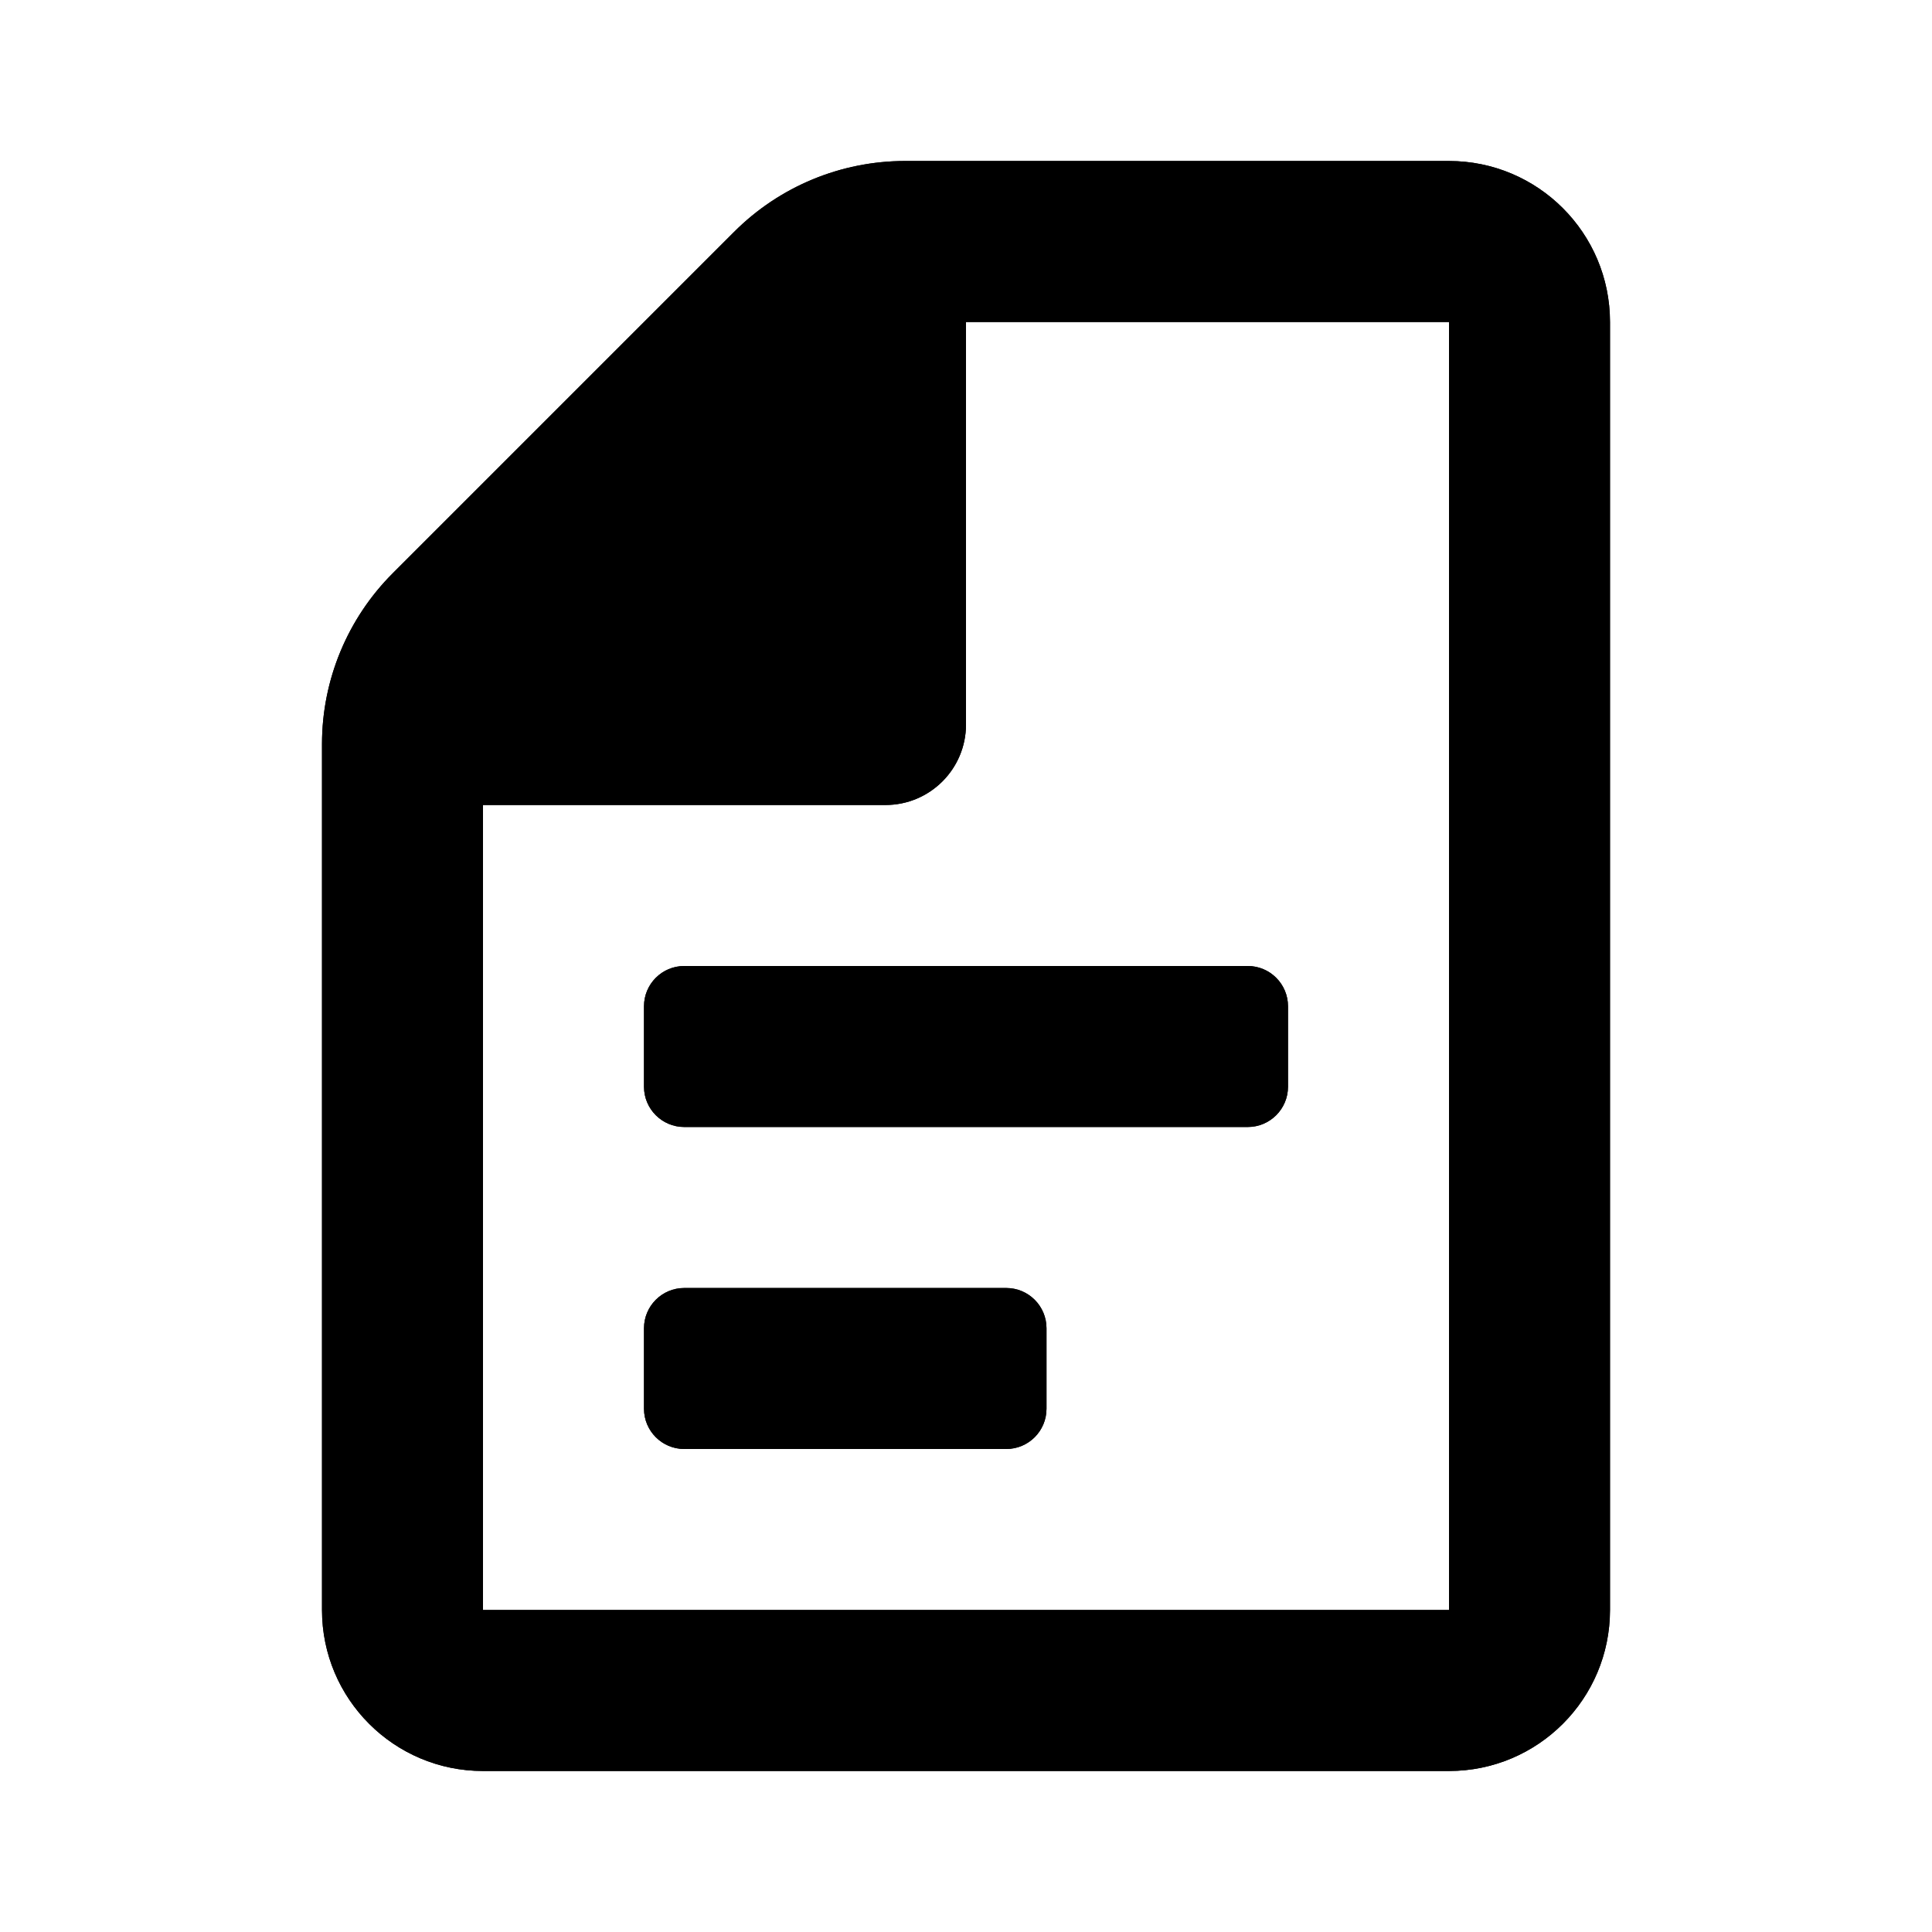
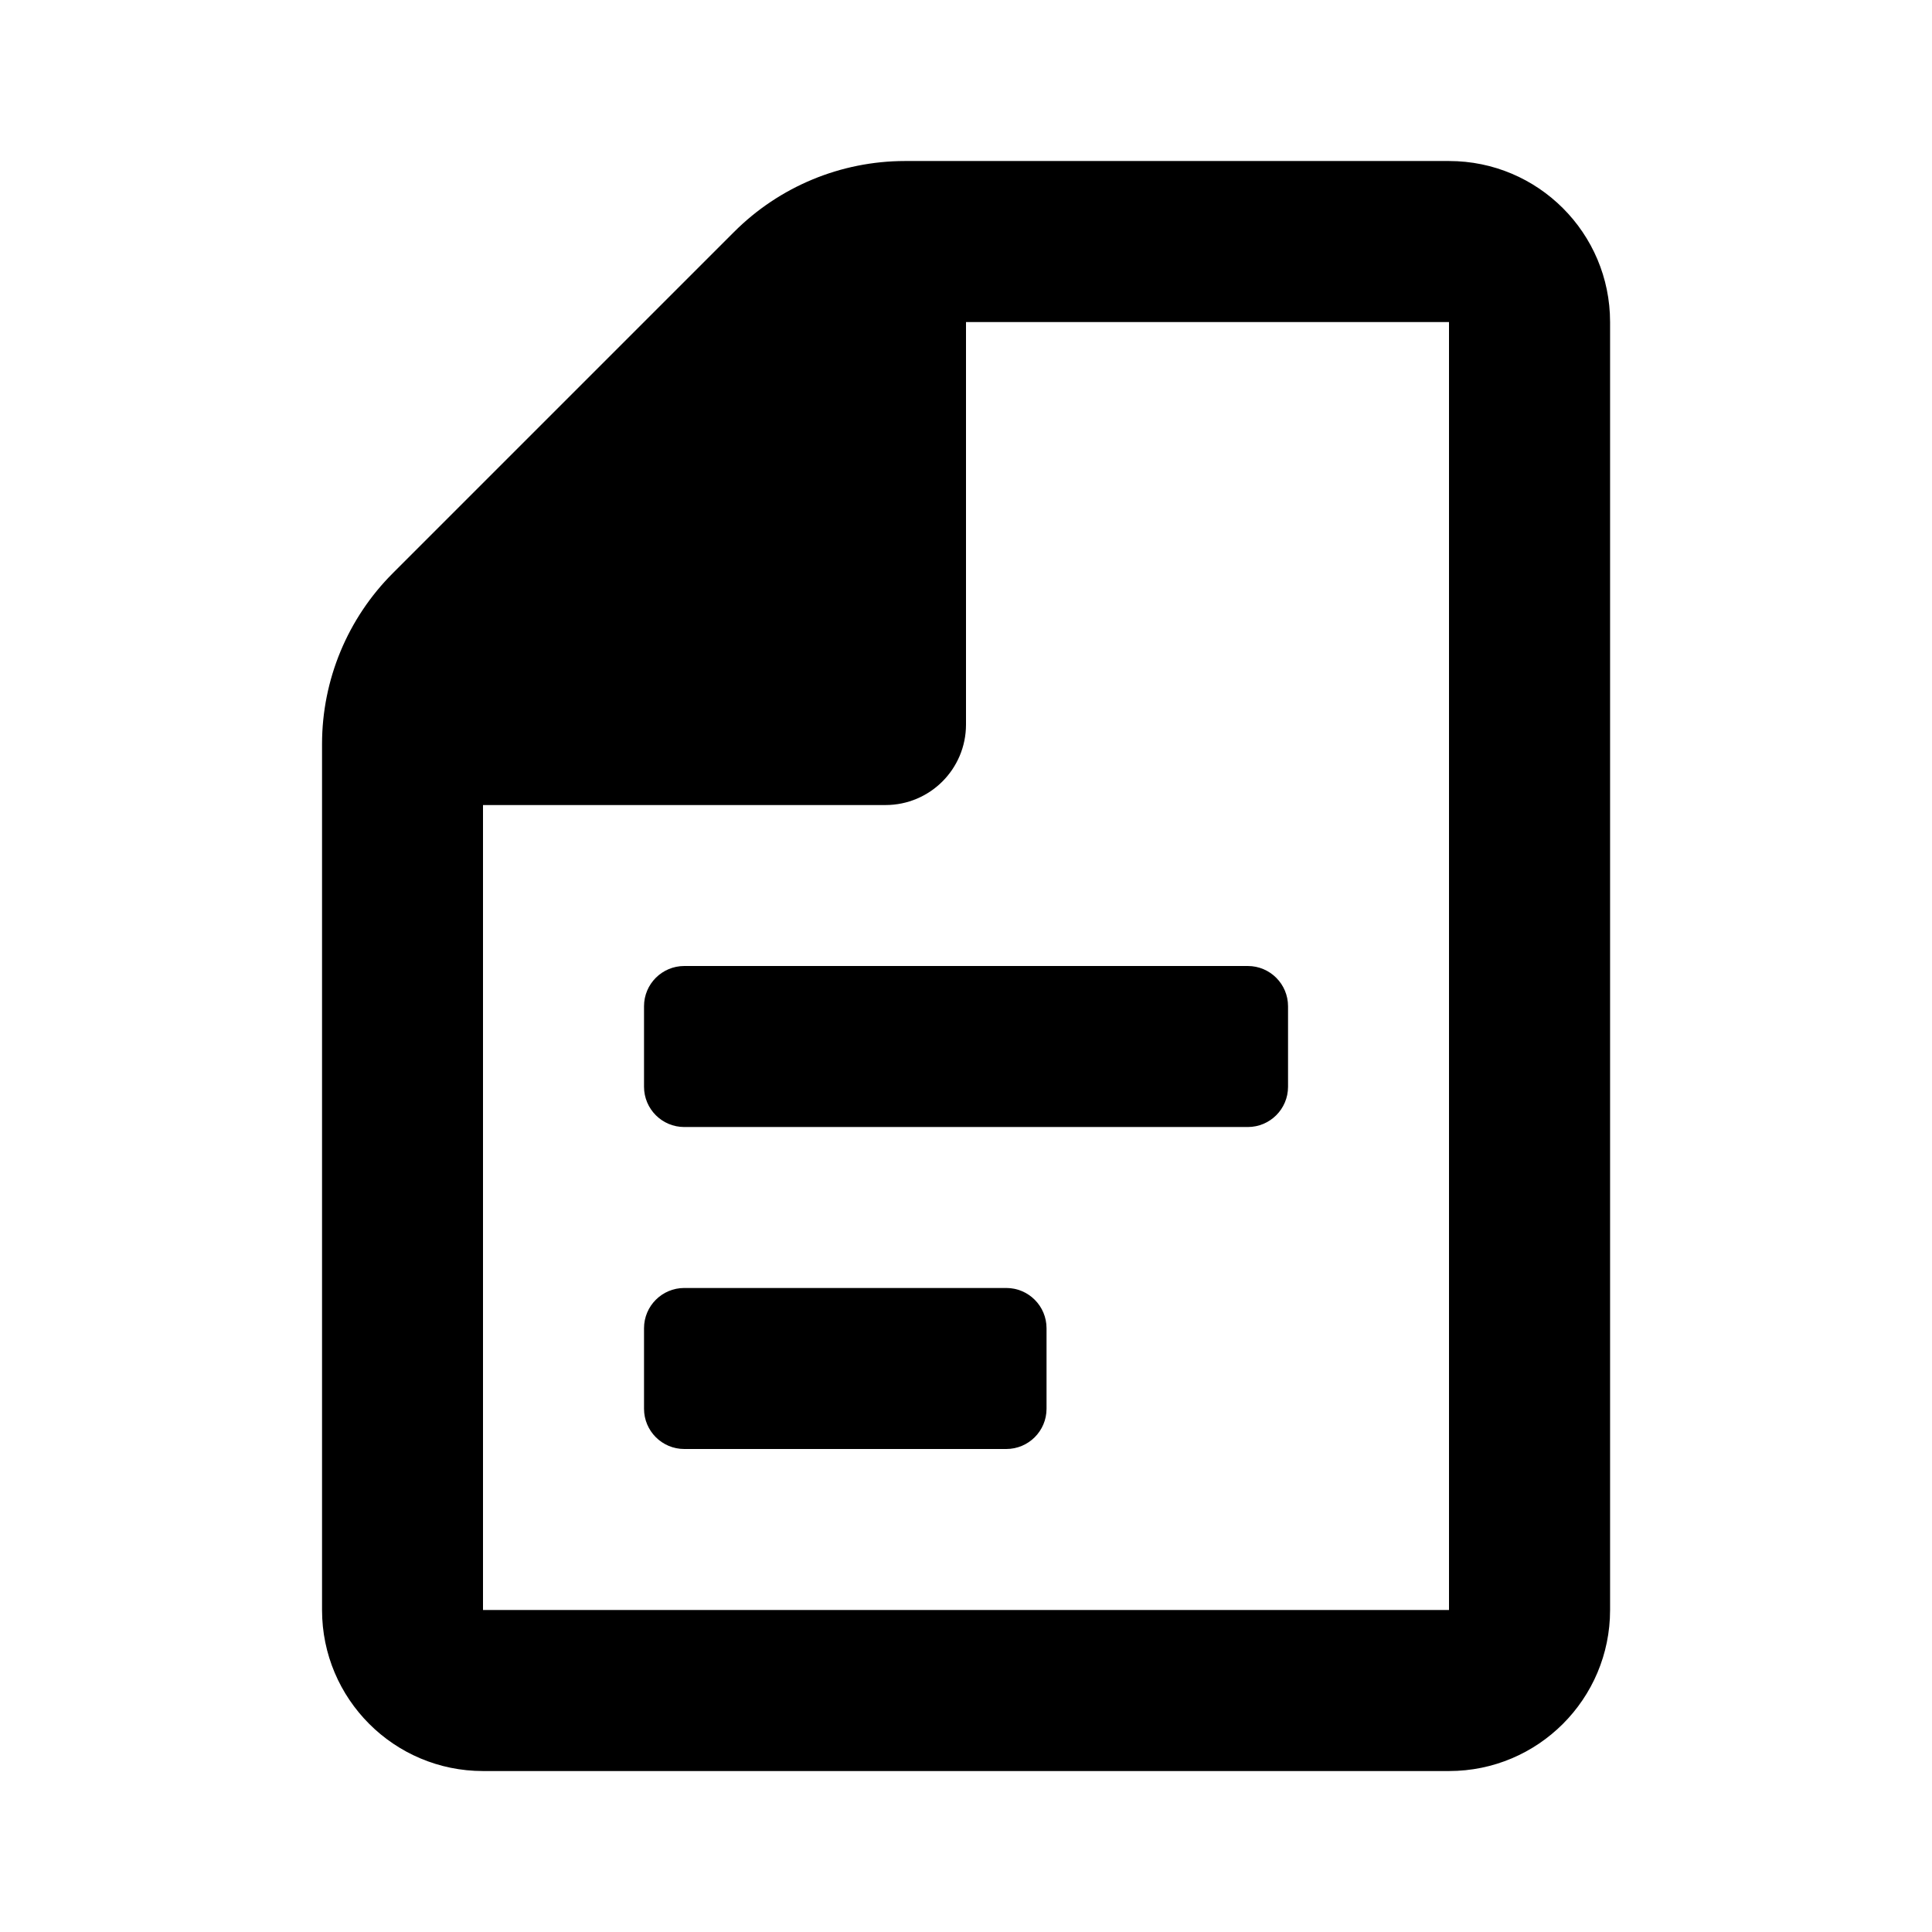
- <svg xmlns="http://www.w3.org/2000/svg" id="图层_1" data-name="图层 1" viewBox="0 0 24 24">
-   <defs>
-     <style>.cls-1{clip-path:url(#clip-path);}</style>
-     <clipPath id="clip-path">
-       <path d="M12.5,16h-4a.5.5,0,0,0-.5.5v1a.5.5,0,0,0,.5.5h4a.5.5,0,0,0,.5-.5v-1A.5.5,0,0,0,12.5,16ZM8,12.5v1a.5.5,0,0,0,.5.5h7a.5.5,0,0,0,.5-.5v-1a.5.5,0,0,0-.5-.5h-7A.5.5,0,0,0,8,12.5ZM18,20H6V10h5a1,1,0,0,0,1-1V4h6ZM18,2H11.24a3,3,0,0,0-2.12.88L4.88,7.12A3,3,0,0,0,4,9.24V20a2,2,0,0,0,2,2H18a2,2,0,0,0,2-2V4A2,2,0,0,0,18,2Z" />
-     </clipPath>
-   </defs>
-   <path d="M12.5,16h-4a.5.5,0,0,0-.5.5v1a.5.5,0,0,0,.5.5h4a.5.5,0,0,0,.5-.5v-1A.5.5,0,0,0,12.5,16ZM8,12.5v1a.5.5,0,0,0,.5.5h7a.5.5,0,0,0,.5-.5v-1a.5.5,0,0,0-.5-.5h-7A.5.5,0,0,0,8,12.5ZM18,20H6V10h5a1,1,0,0,0,1-1V4h6ZM18,2H11.24a3,3,0,0,0-2.12.88L4.88,7.12A3,3,0,0,0,4,9.24V20a2,2,0,0,0,2,2H18a2,2,0,0,0,2-2V4A2,2,0,0,0,18,2Z" />
-   <g class="cls-1">
-     <rect x="3" y="1" width="18" height="22" />
-   </g>
+ <svg xmlns="http://www.w3.org/2000/svg" version="1.1" width="32" height="32" viewBox="0 0 32 32">
+   <path d="M24 2.667h-9.013c-1.060 0.001-2.077 0.423-2.827 1.173l-5.653 5.653c-0.75 0.749-1.172 1.766-1.173 2.827v14.347c0 1.473 1.194 2.667 2.667 2.667h16c1.473 0 2.667-1.194 2.667-2.667v-21.333c0-1.473-1.194-2.667-2.667-2.667zM24 26.667h-16v-13.333h6.667c0.736 0 1.333-0.597 1.333-1.333v-6.667h8v21.333zM10.667 16.667v1.333c0 0.368 0.298 0.667 0.667 0.667h9.333c0.368 0 0.667-0.298 0.667-0.667v-1.333c0-0.368-0.298-0.667-0.667-0.667h-9.333c-0.368 0-0.667 0.298-0.667 0.667zM16.667 21.333h-5.333c-0.368 0-0.667 0.298-0.667 0.667v1.333c0 0.368 0.298 0.667 0.667 0.667h5.333c0.368 0 0.667-0.298 0.667-0.667v-1.333c0-0.368-0.298-0.667-0.667-0.667z" />
</svg>
